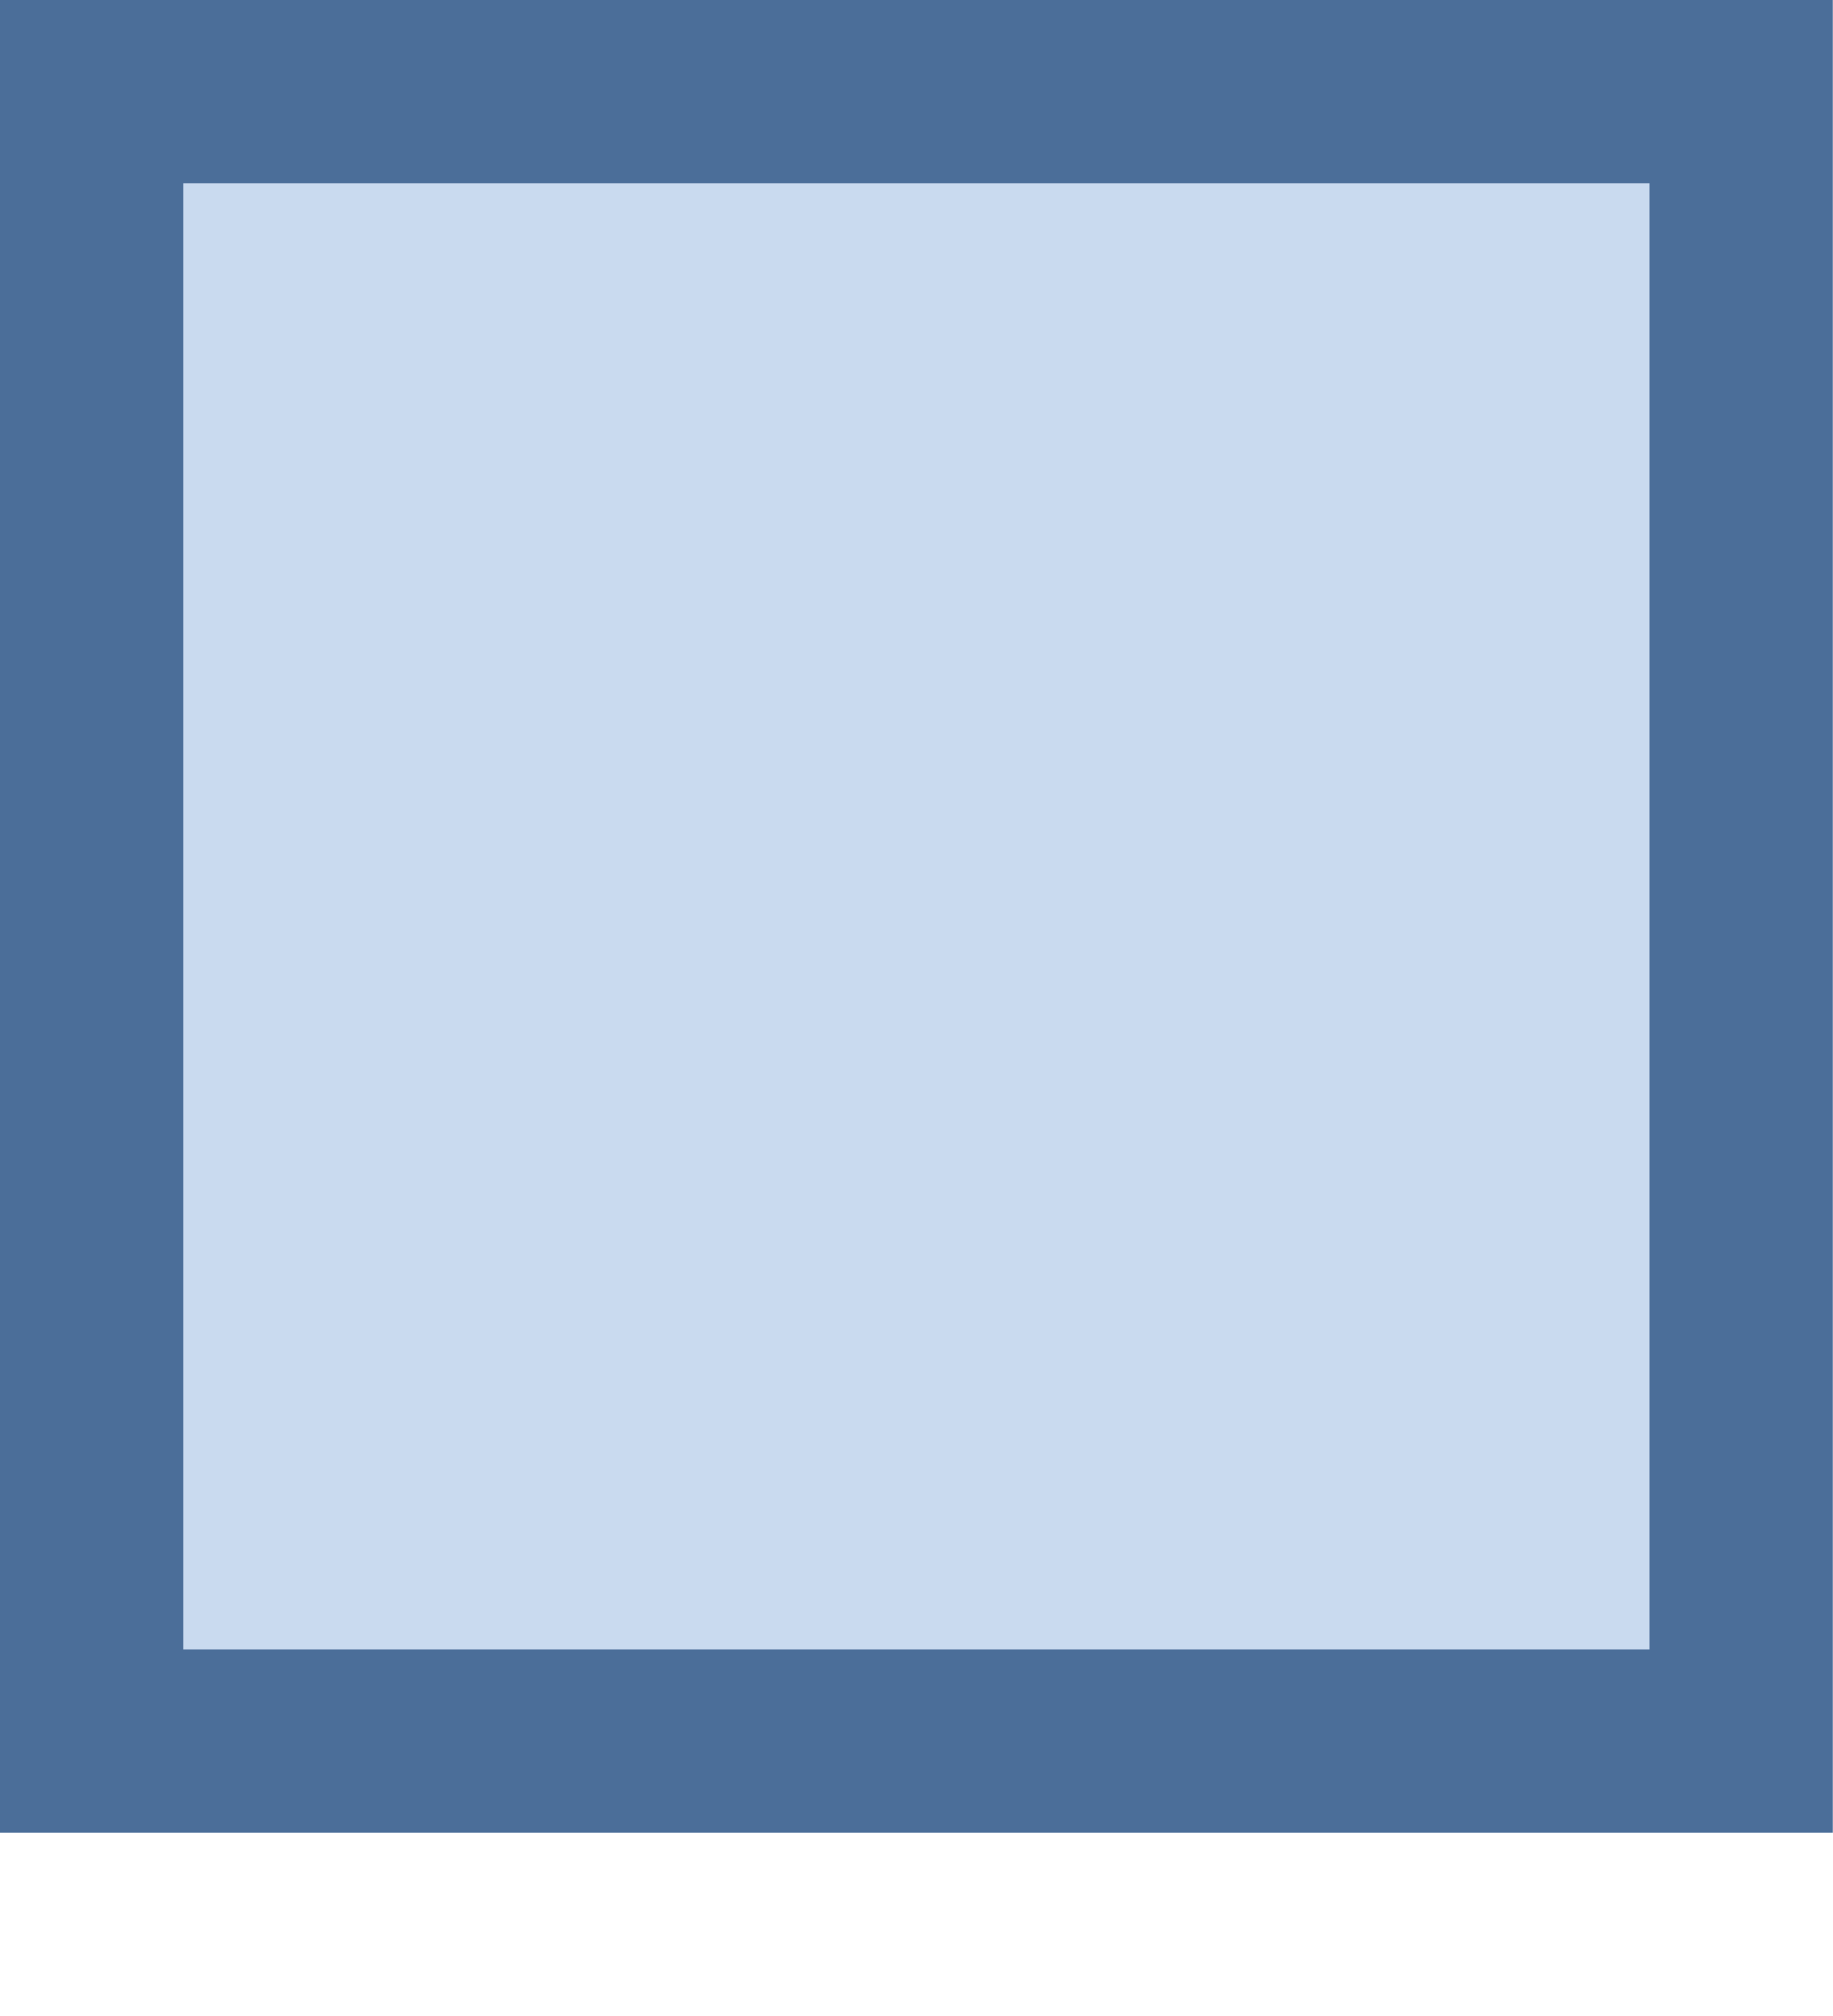
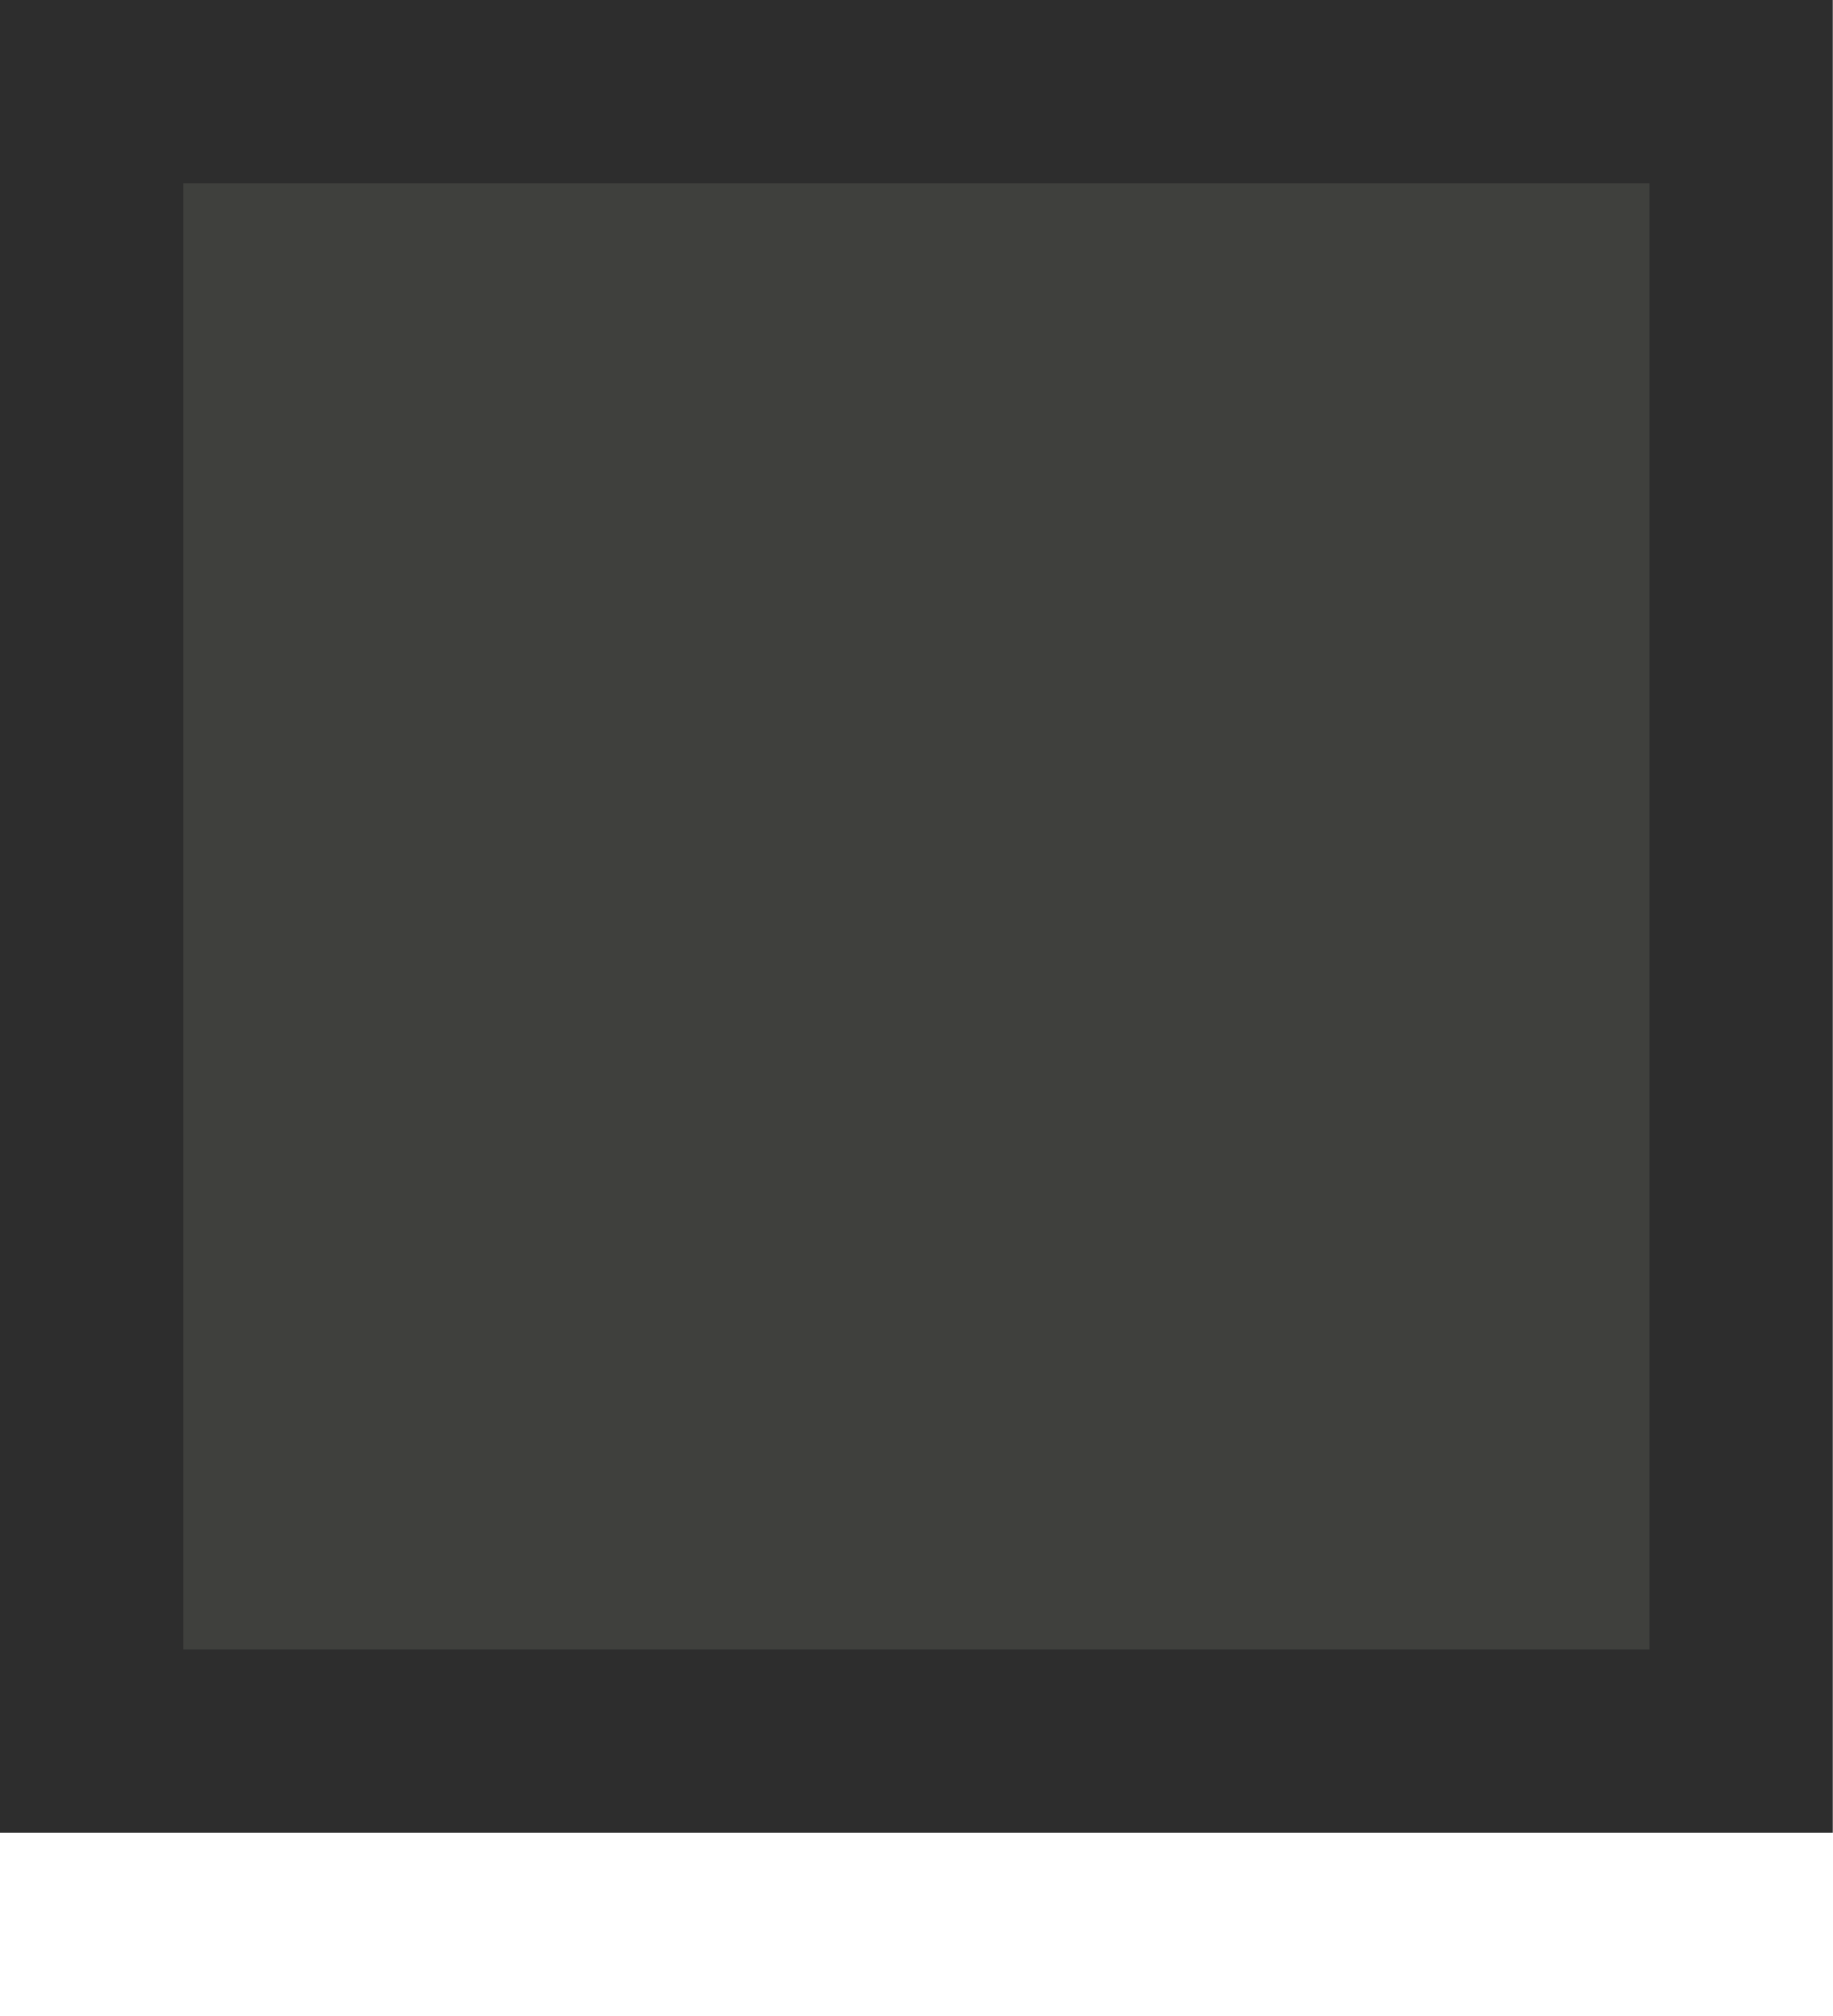
<svg xmlns="http://www.w3.org/2000/svg" width="10" height="11" id="svg3998" version="1.1">
  <defs id="defs4000" />
  <g id="layer1" transform="translate(0,-1041.362)">
-     <rect style="fill:#c9daef;fill-opacity:1;stroke:#4b6e99;stroke-width:1;stroke-linecap:square;stroke-linejoin:miter;stroke-miterlimit:4;stroke-opacity:1;stroke-dasharray:none" id="rect4008" width="9" height="9" x="0.5" y="1041.862" rx="0" ry="0" />
+     <rect style="fill:#3f403d;fill-opacity:1;stroke:#2d2d2d;stroke-width:1;stroke-linecap:square;stroke-linejoin:miter;stroke-miterlimit:4;stroke-opacity:1;stroke-dasharray:none" id="rect4008" width="9" height="9" x="0.5" y="1041.862" rx="0" ry="0" />
  </g>
</svg>
